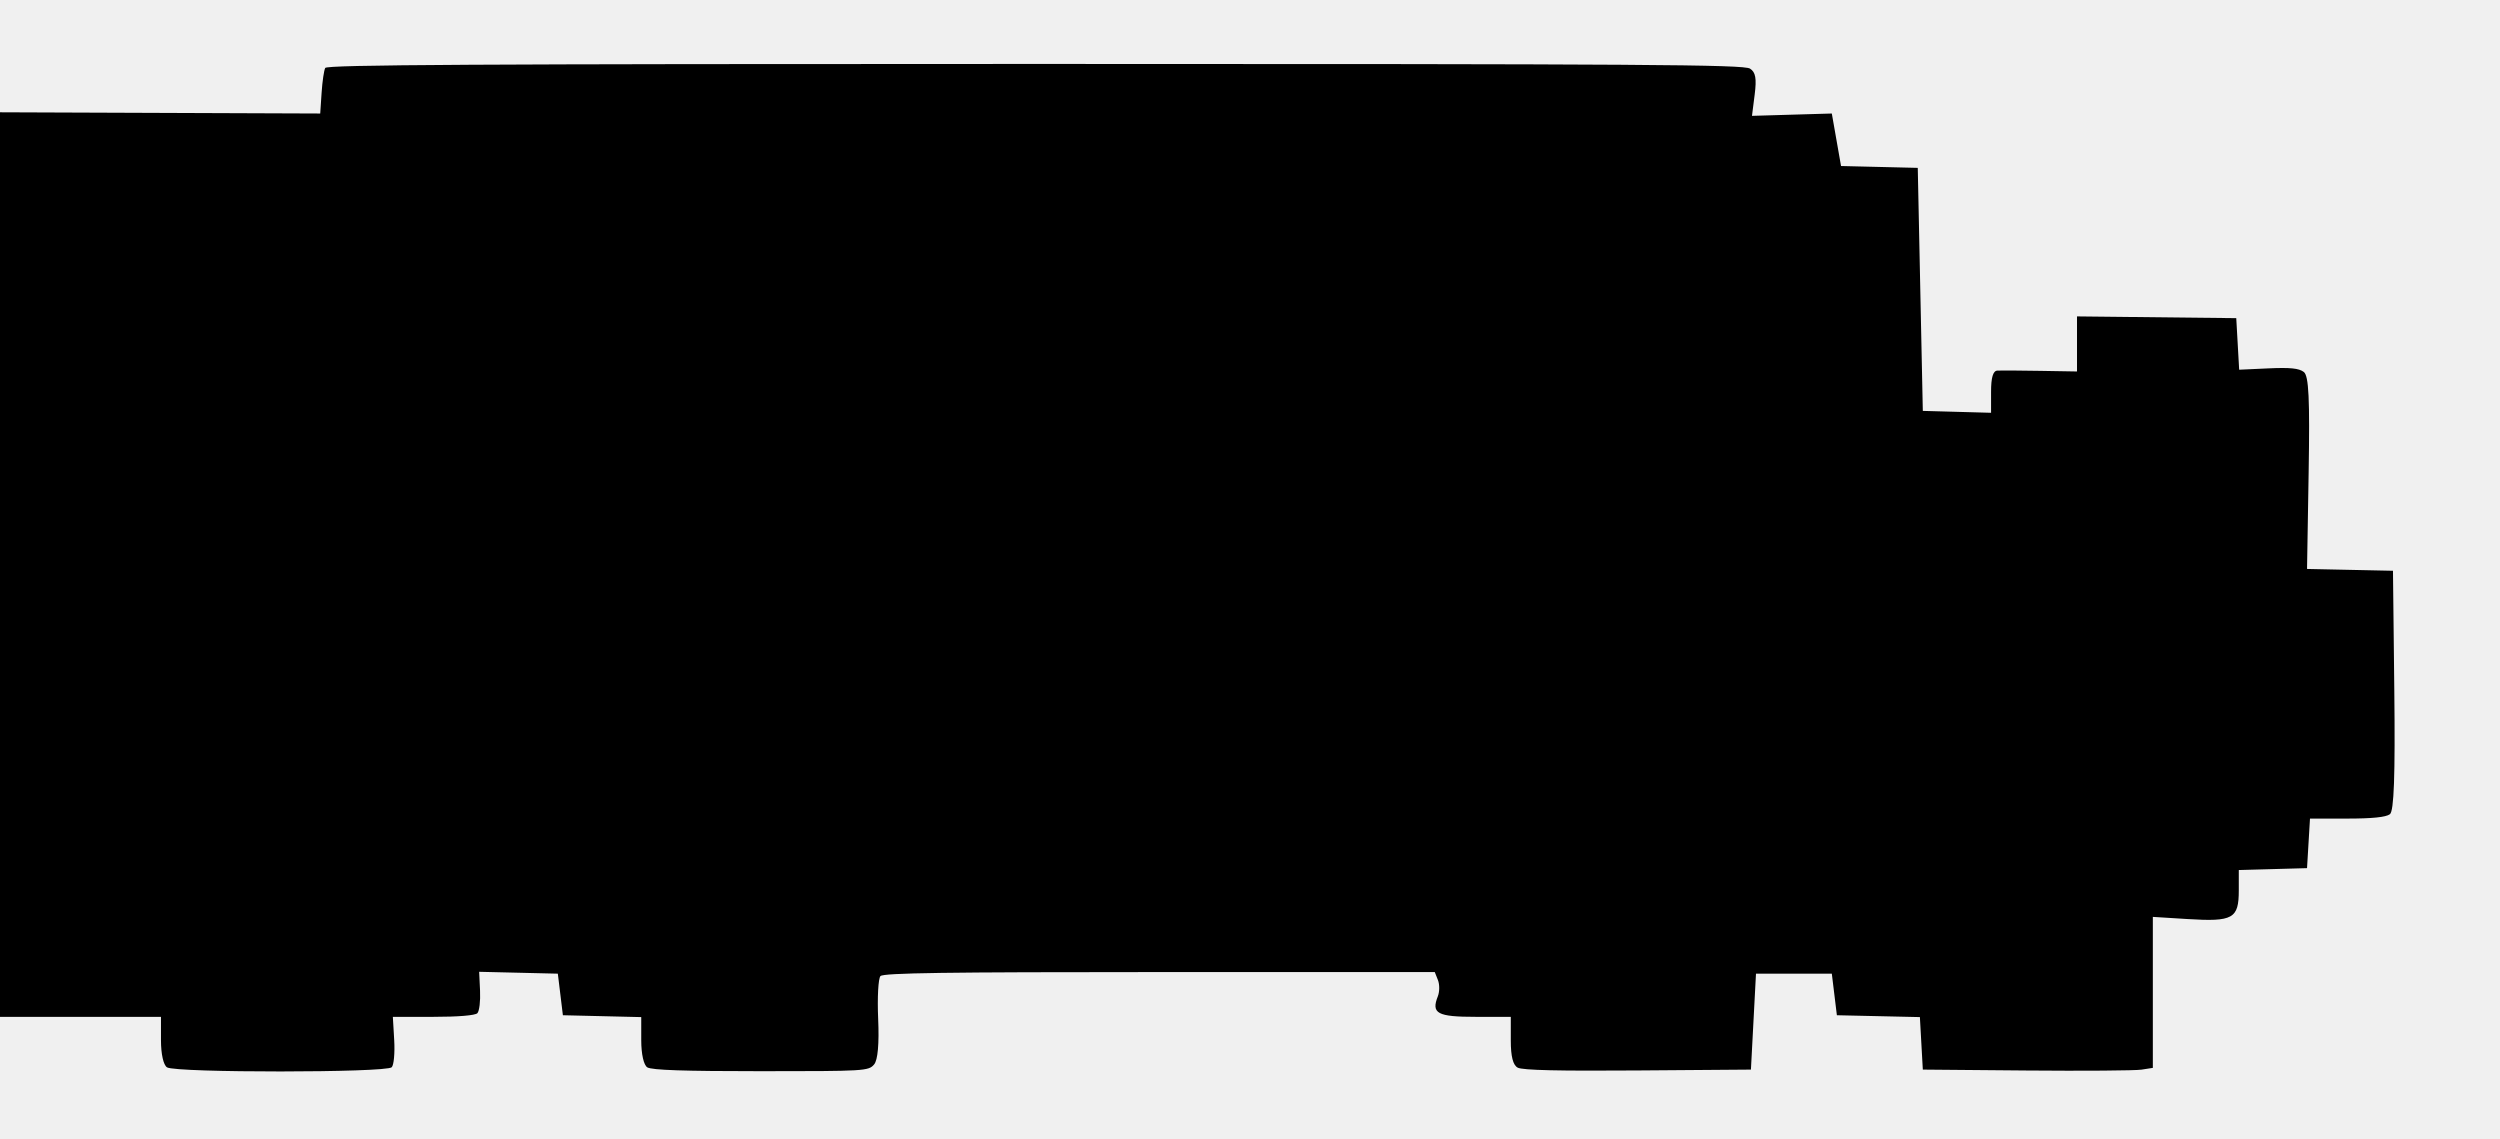
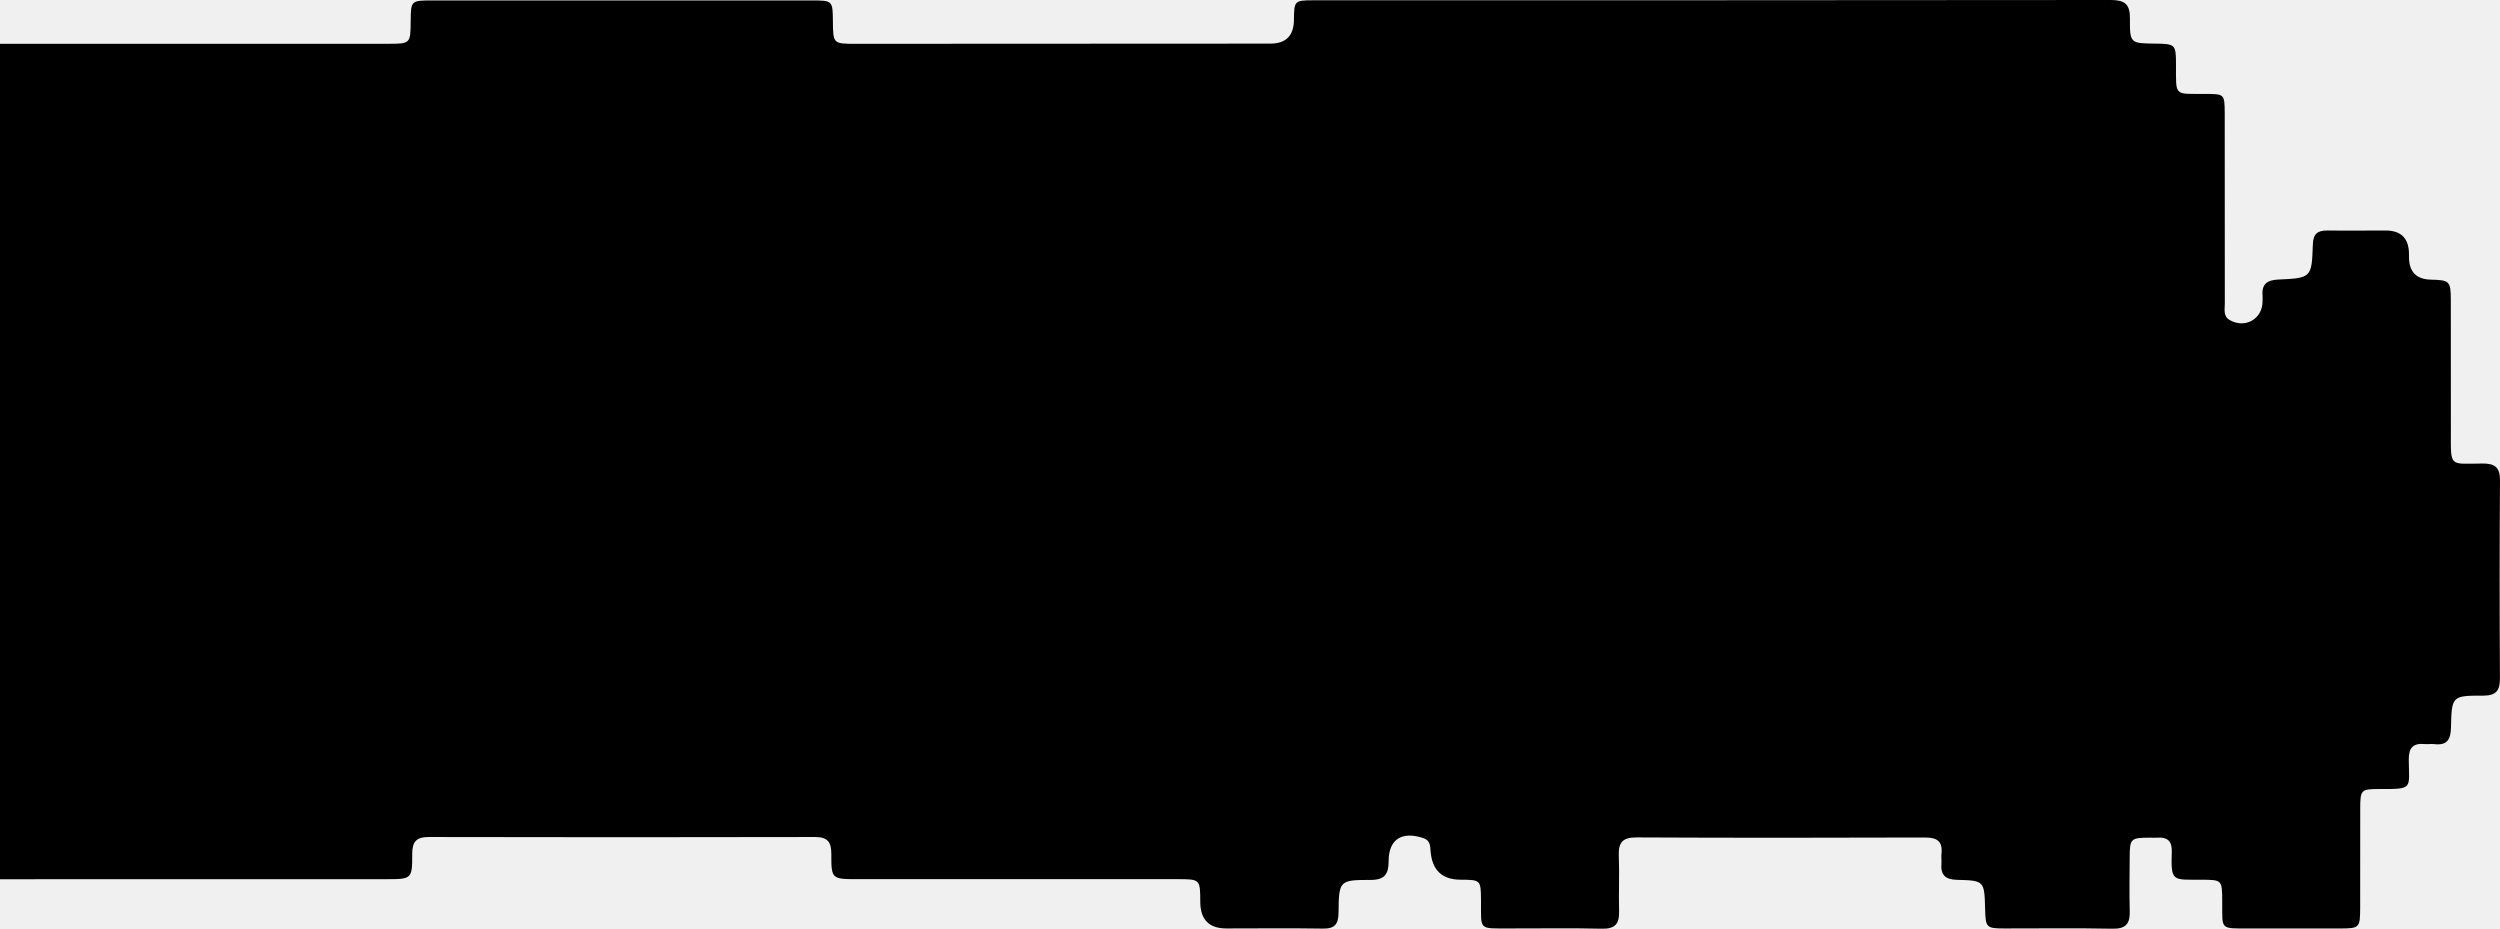
- <svg xmlns="http://www.w3.org/2000/svg" width="571" height="260" viewBox="0 0 571 260" fill="none">
-   <path fill-rule="evenodd" clip-rule="evenodd" d="M74.284 15.518C74.002 16.021 73.628 18.567 73.455 21.178L73.139 25.926L3.569 25.661L-66 25.396V128.821V232.246H-14.617H36.766V237.577C36.766 240.75 37.328 243.264 38.152 243.785C40.153 245.051 88.233 245.028 89.47 243.761C89.954 243.266 90.209 240.472 90.037 237.553L89.726 232.246H98.972C104.649 232.246 108.534 231.925 109.033 231.413C109.481 230.955 109.755 228.641 109.643 226.27L109.438 221.959L118.423 222.172L127.409 222.386L127.986 227.134L128.563 231.881L137.512 232.094L146.461 232.307V237.608C146.461 240.757 147.023 243.265 147.846 243.785C148.837 244.412 156.228 244.662 173.786 244.662C197.627 244.662 198.378 244.616 199.651 243.112C200.492 242.119 200.823 238.381 200.573 232.705C200.359 227.833 200.598 223.437 201.102 222.934C201.819 222.222 215.849 222.021 264.861 222.021H327.701L328.425 223.847C328.824 224.851 328.813 226.522 328.401 227.561C326.848 231.475 328.272 232.246 337.06 232.246H345.065V237.634C345.065 241.317 345.569 243.286 346.654 243.856C347.766 244.44 355.992 244.631 374.078 244.493L399.912 244.296L400.49 233.341L401.067 222.386H409.727H418.387L418.965 227.134L419.542 231.881L429.022 232.093L438.502 232.304L438.837 238.3L439.171 244.296L462.842 244.503C475.861 244.617 487.682 244.529 489.111 244.307L491.709 243.904V226.66V209.417L499.653 209.912C510.017 210.558 511.339 209.819 511.339 203.379V198.717L519.133 198.501L526.927 198.285L527.264 192.625L527.601 186.965H536.072C541.827 186.965 544.962 186.645 545.852 185.967C546.79 185.252 547.076 177.21 546.859 157.666L546.556 130.364L536.742 130.156L526.927 129.948L527.293 108.015C527.577 91.018 527.328 85.829 526.186 84.958C525.074 84.11 523.077 83.909 518.068 84.138L511.425 84.442L511.093 78.555L510.761 72.667L492.575 72.466L474.389 72.265V78.556V84.846L466.018 84.704C461.413 84.626 456.997 84.597 456.203 84.64C455.208 84.694 454.76 86.203 454.76 89.499V94.279L446.966 94.063L439.171 93.847L438.594 66.094L438.017 38.341L429.255 38.13L420.493 37.919L419.44 31.922L418.387 25.926L409.27 26.192L400.153 26.46L400.769 21.598C401.237 17.909 400.979 16.48 399.701 15.672C398.239 14.747 376.528 14.605 236.407 14.605C108.163 14.605 74.692 14.794 74.284 15.518Z" fill="black" />
+ <svg xmlns="http://www.w3.org/2000/svg" width="673" height="250" viewBox="0 0 673 250" fill="none">
+   <g clip-path="url(#clip0_284_9255)">
+     <path d="M-0.001 236.661V11.787C34.781 11.787 69.562 11.787 104.336 11.787C110.505 11.787 110.505 11.771 110.558 5.668C110.604 0.222 110.673 0.122 116.146 0.122C150.293 0.107 184.432 0.115 218.579 0.122C224.114 0.122 224.167 0.207 224.213 5.614C224.266 11.771 224.266 11.794 230.374 11.794C267.579 11.779 304.776 11.764 341.98 11.741C346.164 11.741 348.279 9.625 348.325 5.392C348.378 0.184 348.447 0.076 353.729 0.076C425.203 0.061 496.677 0.092 568.151 0C571.889 0 573.418 1.033 573.379 4.933C573.326 11.664 573.502 11.664 580.083 11.741C585.603 11.802 585.755 11.94 585.778 17.24C585.809 26.12 585.106 25.233 593.805 25.279C598.827 25.31 598.85 25.348 598.896 30.45C598.904 31.597 598.896 32.744 598.896 33.892C598.896 49.824 598.888 65.764 598.919 81.697C598.919 83.287 598.43 85.138 600.257 86.171C604.4 88.512 609.017 85.896 609.078 81.199C609.078 80.687 609.132 80.174 609.078 79.67C608.803 76.579 610.209 75.394 613.282 75.256C622.234 74.851 622.326 74.767 622.616 65.802C622.708 62.934 623.9 62.009 626.56 62.047C631.781 62.123 637.01 62.047 642.231 62.054C646.4 62.06 648.489 64.186 648.499 68.433C648.499 68.686 648.499 68.946 648.499 69.198C648.51 73.166 650.467 75.192 654.37 75.279C659.423 75.394 659.752 75.677 659.759 80.794C659.79 92.519 659.767 104.253 659.775 115.978C659.775 125.883 659.201 124.851 668.237 124.782C671.554 124.751 673.03 125.738 672.999 129.364C672.862 147.078 672.877 164.8 672.984 182.523C673.007 185.903 671.983 187.28 668.413 187.272C660.081 187.242 659.981 187.395 659.805 195.839C659.737 198.975 658.819 200.727 655.379 200.321C654.5 200.214 653.59 200.382 652.704 200.298C649.593 200.008 648.408 201.331 648.438 204.505C648.515 212.452 649.692 212.406 640.649 212.406C635.512 212.406 635.382 212.552 635.374 217.883C635.359 226.679 635.382 235.475 635.359 244.271C635.344 249.801 635.206 249.931 629.87 249.946C621.714 249.962 613.565 249.962 605.409 249.946C597.497 249.931 598.269 250.367 598.223 242.65C598.185 236.844 598.208 236.844 592.544 236.821C584.853 236.783 584.364 237.471 584.647 229.257C584.746 226.427 583.432 225.287 580.71 225.501C580.076 225.547 579.434 225.501 578.799 225.501C573.563 225.509 573.341 225.715 573.311 230.802C573.28 235.643 573.196 240.493 573.326 245.334C573.418 248.707 572.217 250.084 568.648 250.008C558.97 249.809 549.285 249.954 539.599 249.939C534.715 249.931 534.524 249.709 534.394 244.738C534.195 237.142 534.203 237.028 526.841 236.852C523.73 236.775 522.369 235.574 522.629 232.484C522.706 231.597 522.545 230.695 522.644 229.807C523.011 226.388 521.36 225.447 518.142 225.455C492.282 225.539 466.413 225.562 440.553 225.432C436.769 225.409 435.638 226.824 435.783 230.381C435.982 235.345 435.722 240.324 435.859 245.296C435.951 248.654 434.812 250.099 431.219 250.008C422.94 249.801 414.662 249.969 406.375 249.939C397.875 249.916 398.746 250.558 398.685 242.382C398.647 236.882 398.624 236.844 393.128 236.814C388.144 236.788 385.468 234.18 385.101 228.989C385.002 227.543 384.918 226.22 383.213 225.639C377.419 223.665 373.811 225.914 373.819 231.819C373.819 235.276 372.779 236.875 369.003 236.875C360.533 236.875 360.418 237.028 360.334 245.717C360.304 248.814 359.287 250.031 356.122 249.977C347.461 249.839 338.793 249.939 330.132 249.939C325.469 249.939 323.13 247.552 323.114 242.78C323.091 236.683 323.091 236.668 316.877 236.668C288.211 236.668 259.545 236.668 230.879 236.668C223.907 236.668 223.777 236.661 223.792 229.876C223.8 226.656 222.776 225.317 219.389 225.325C184.738 225.402 150.079 225.402 115.428 225.325C112.095 225.325 110.971 226.564 110.971 229.83C110.986 236.661 110.856 236.668 103.931 236.676C69.279 236.676 34.62 236.683 -0.031 236.691L-0.001 236.661Z" fill="black" />
+   </g>
+   <defs>
+     <clipPath id="clip0_284_9255">
+       <rect width="673" height="250" fill="white" />
+     </clipPath>
+   </defs>
</svg>
